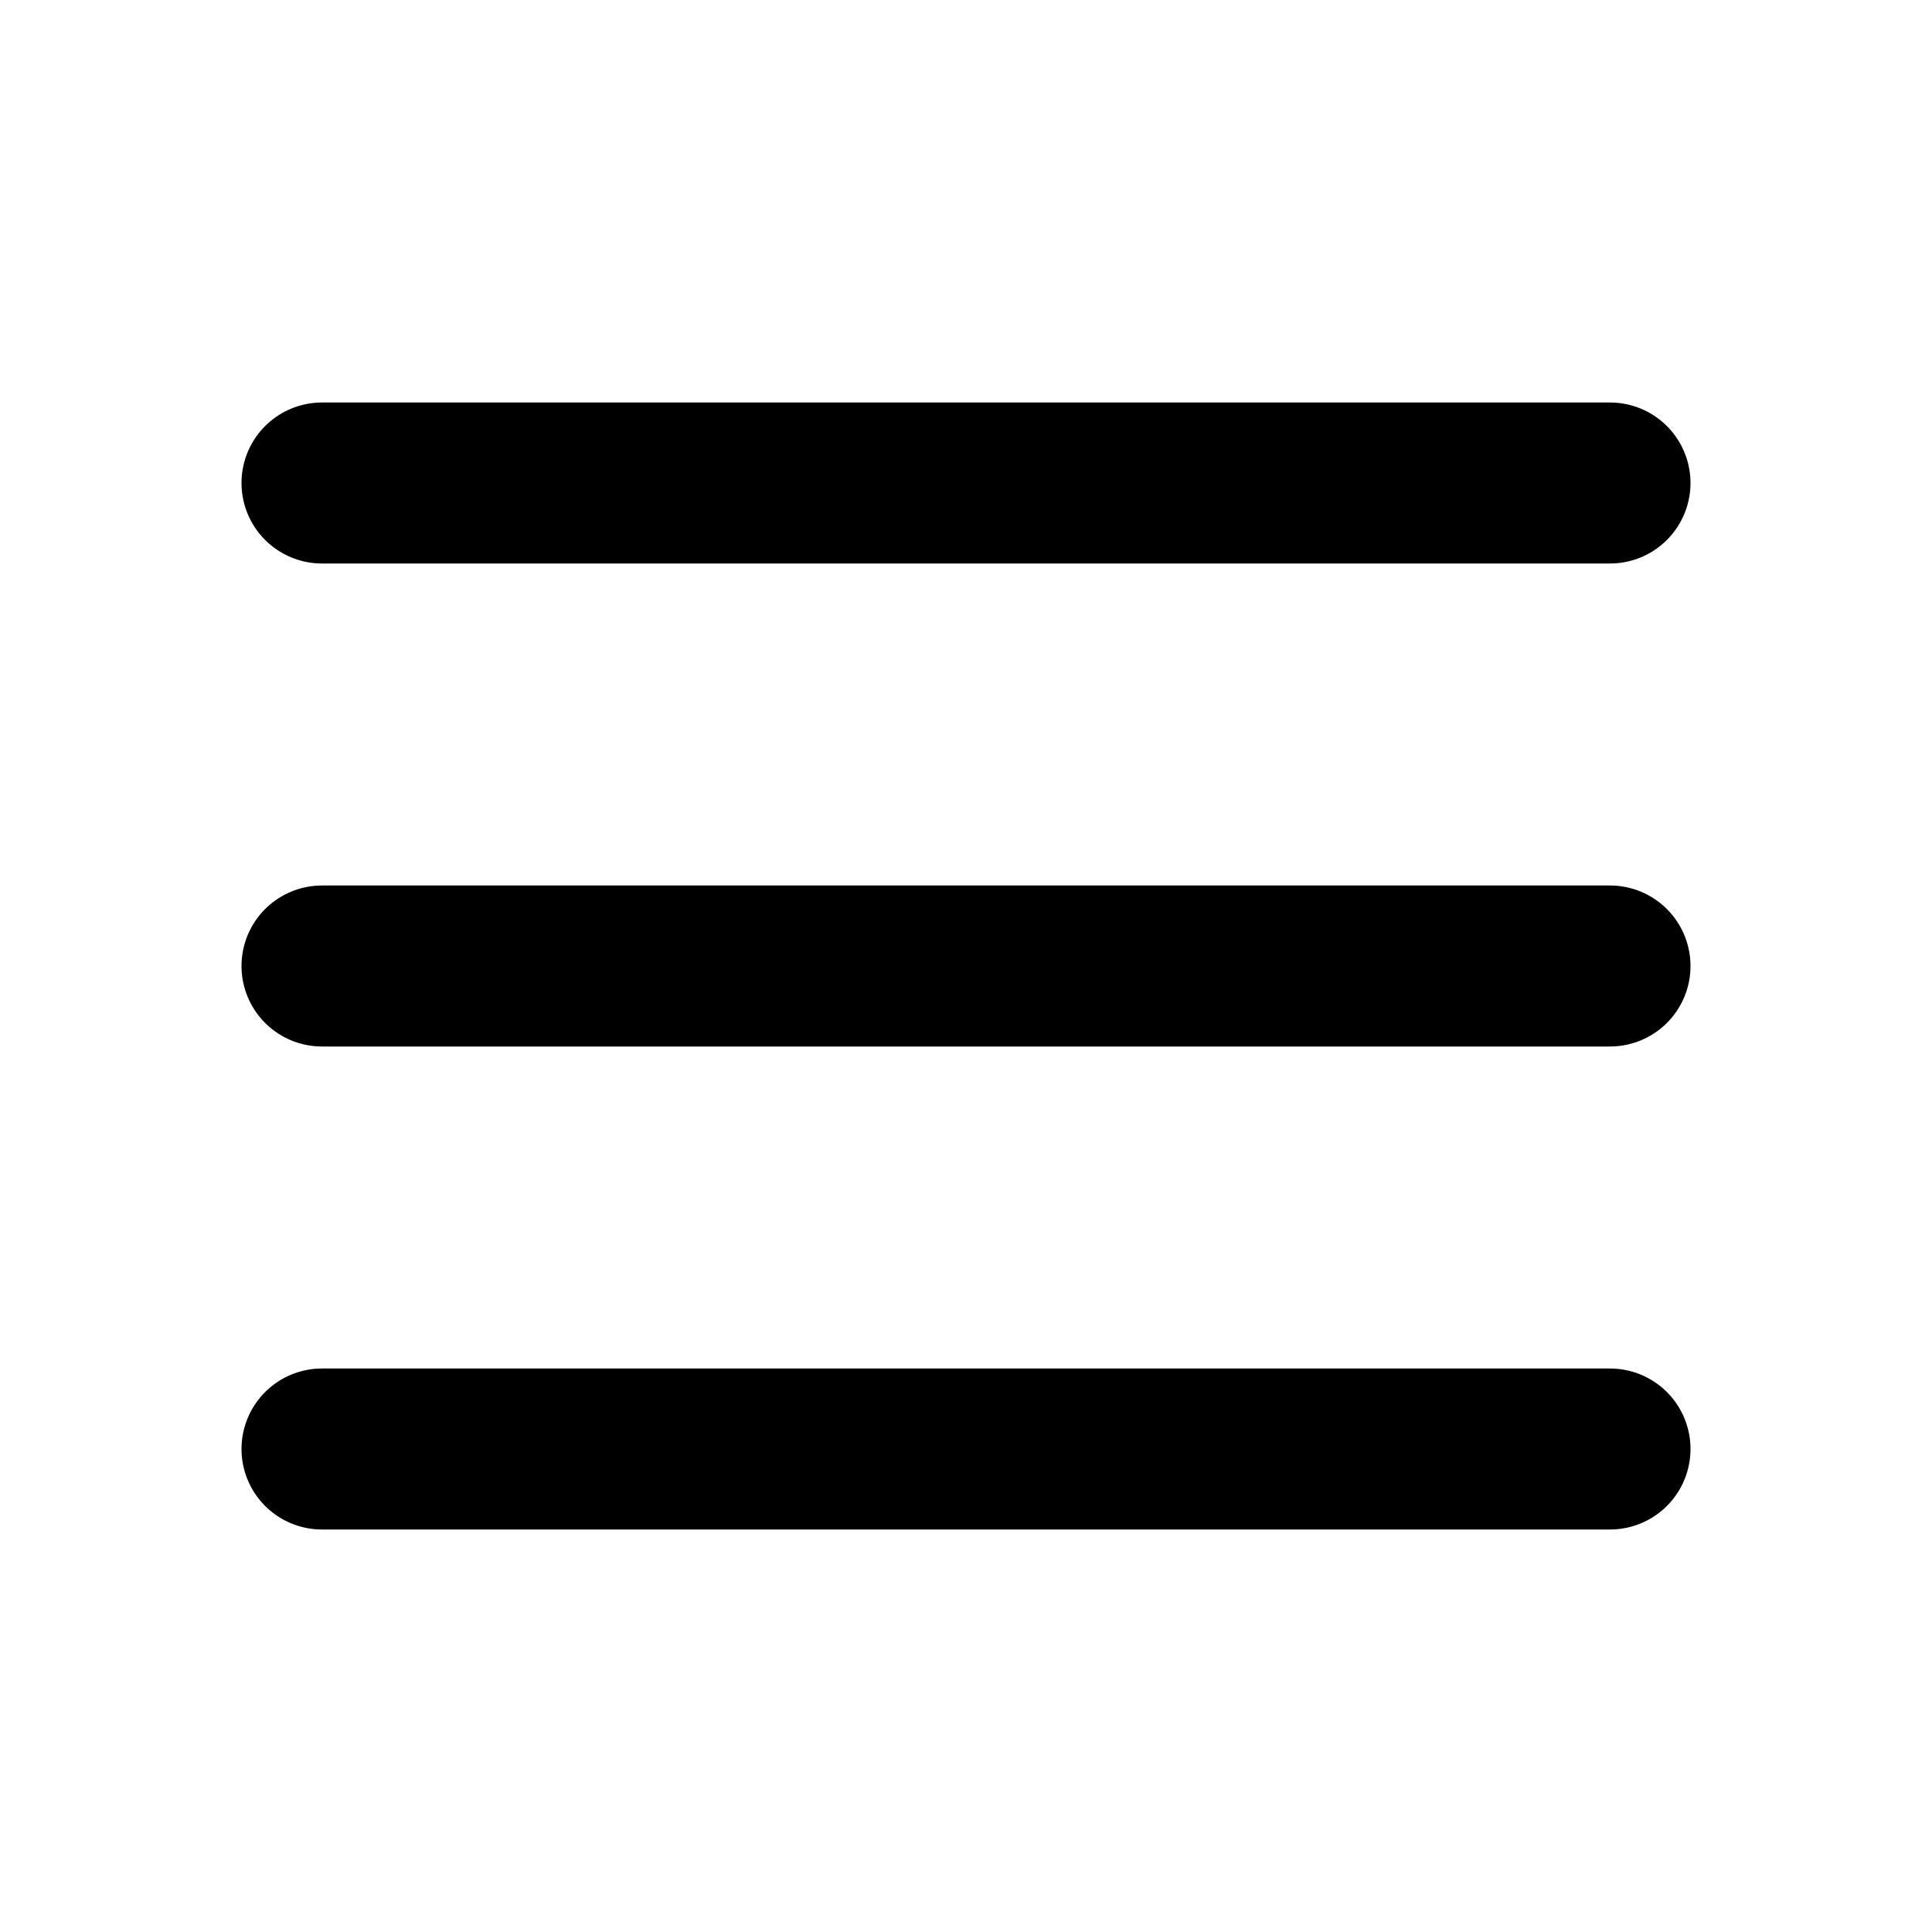
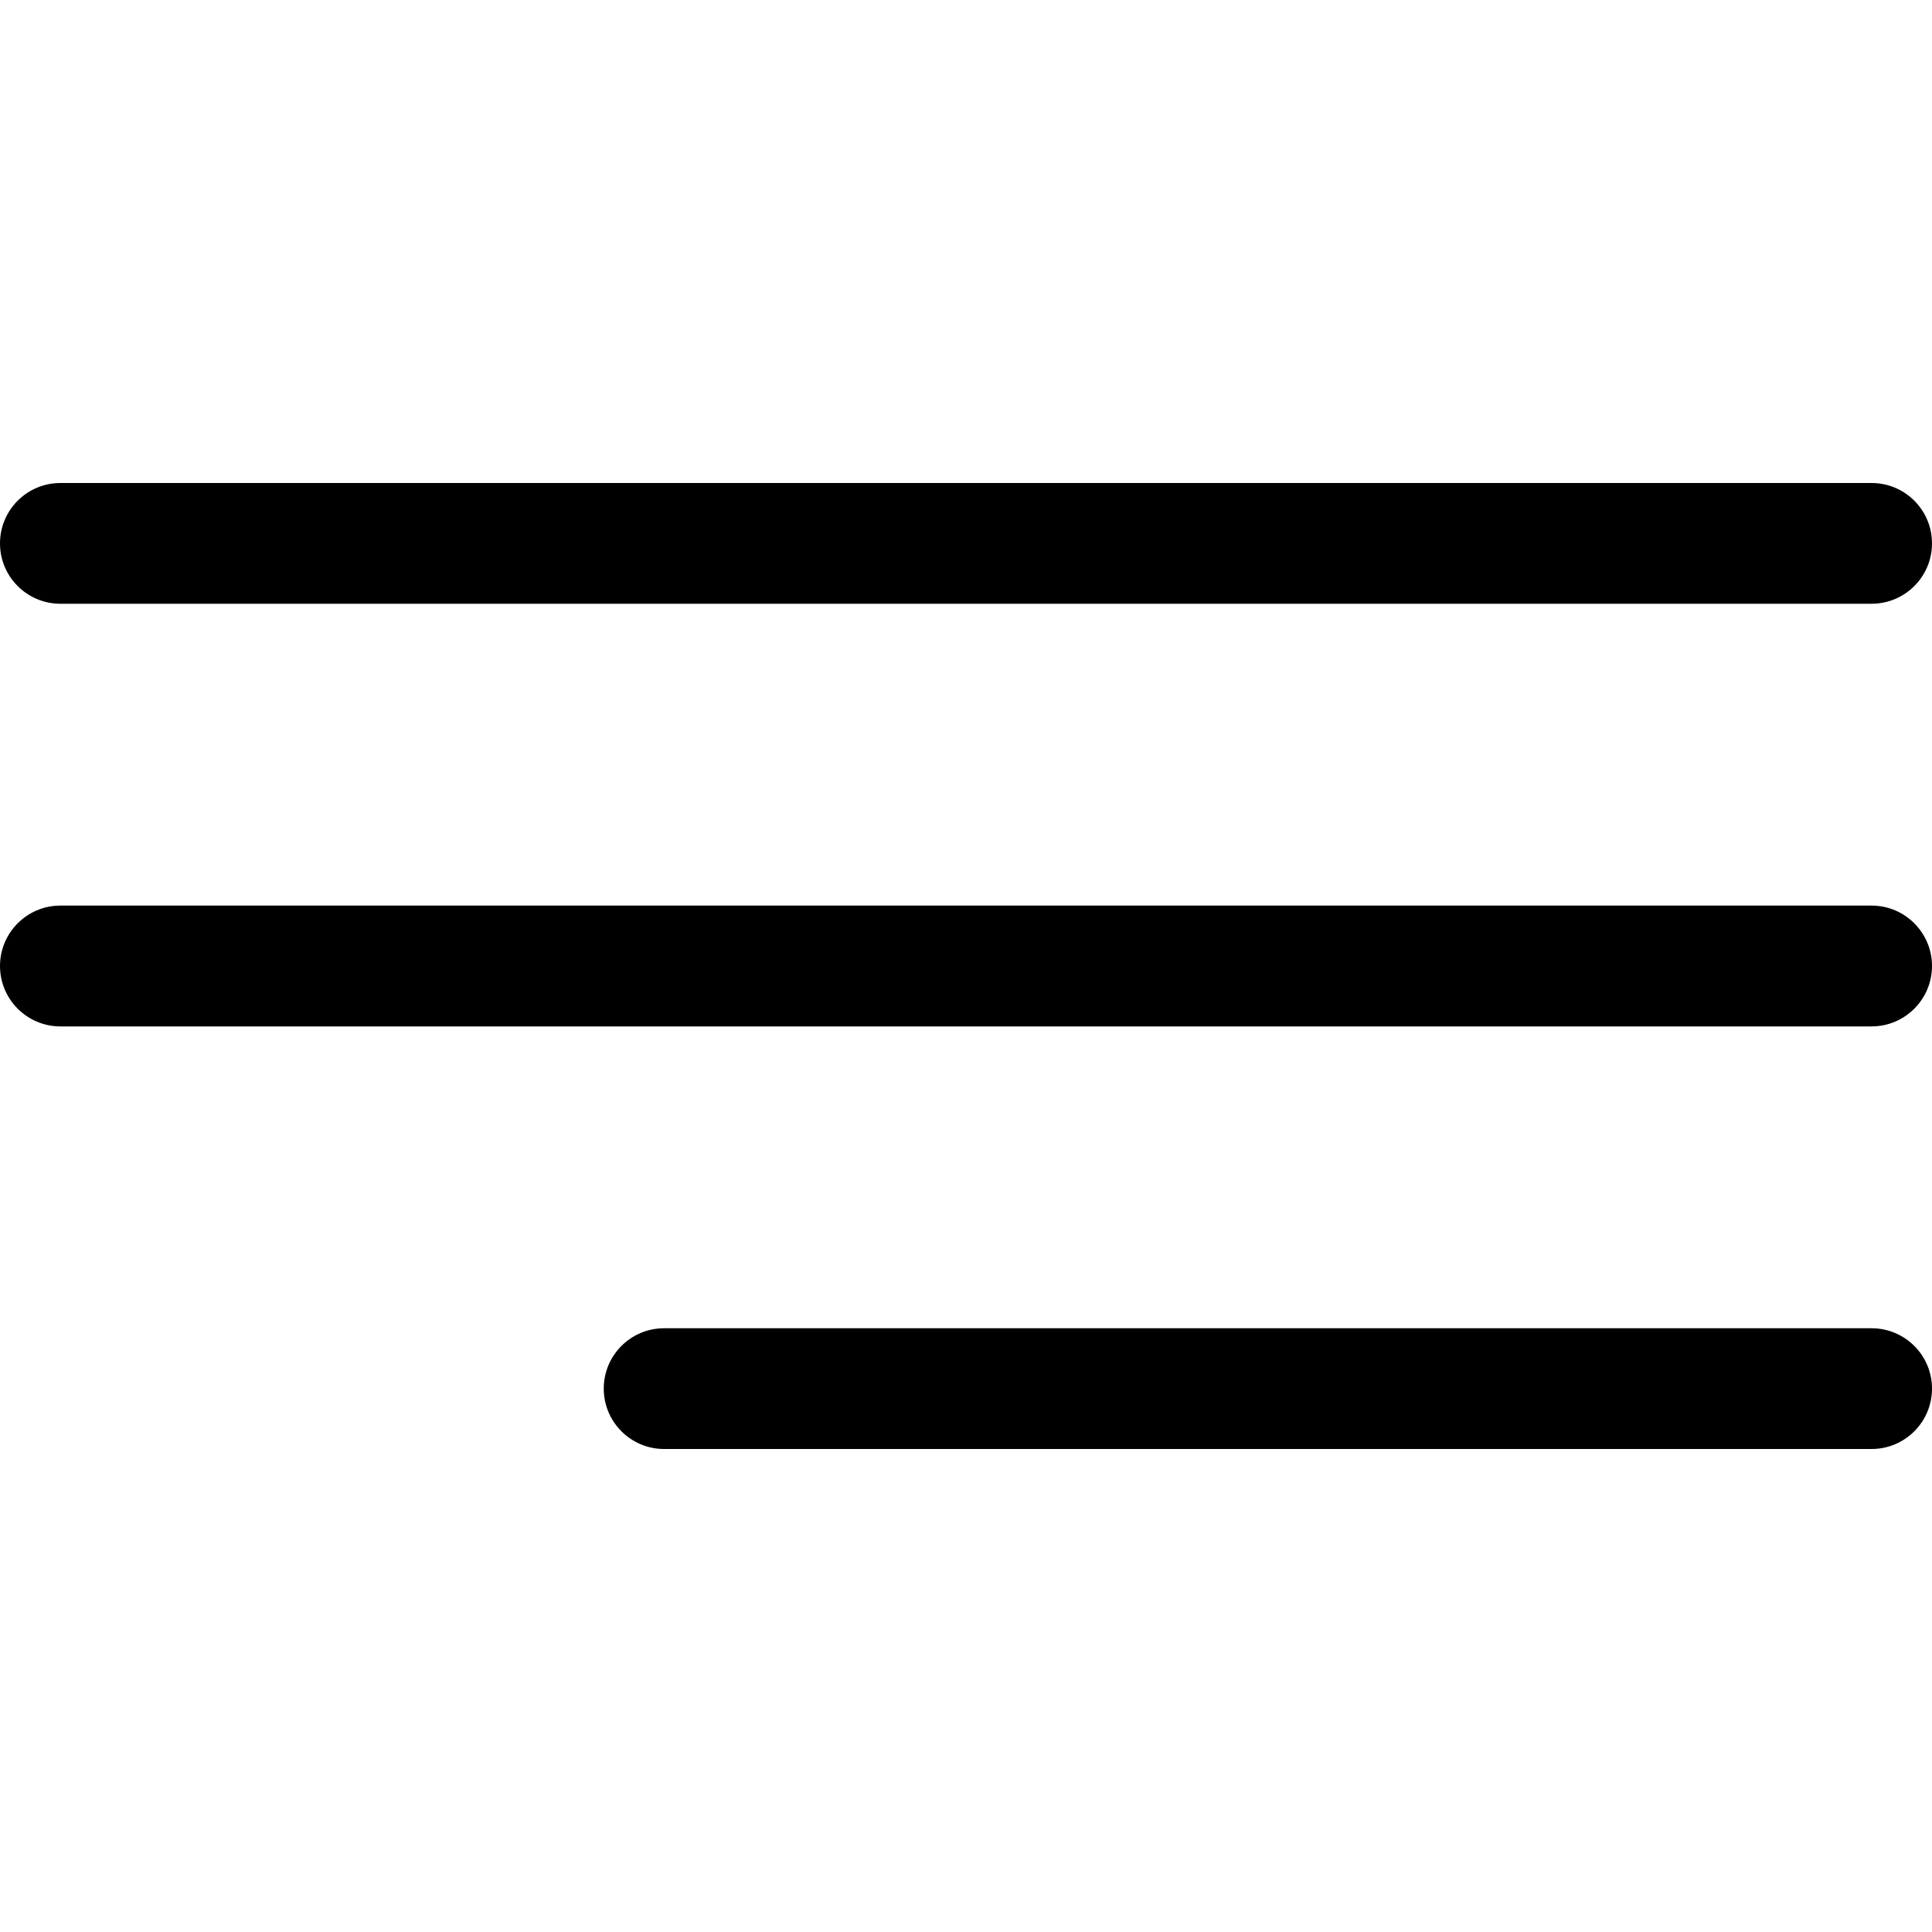
- <svg xmlns="http://www.w3.org/2000/svg" width="800px" height="800px" viewBox="0 0 24 24" fill="none">
-   <path d="M4 18L20 18" stroke="#000000" stroke-width="2" stroke-linecap="round" />
-   <path d="M4 12L20 12" stroke="#000000" stroke-width="2" stroke-linecap="round" />
-   <path d="M4 6L20 6" stroke="#000000" stroke-width="2" stroke-linecap="round" />
+ <svg xmlns="http://www.w3.org/2000/svg" viewBox="0 0 30 30" width="30" height="30" fill="none">
+   <rect id="menu (1) 1" width="30" height="30" x="0" y="0" fill="rgb(255,255,255)" fill-opacity="0" />
+   <g id="Group">
+     <g id="Menu 1">
+       <path id="Vector" d="M29.062 14.062L0.937 14.062C0.42 14.062 0 14.483 0 15C0 15.517 0.42 15.938 0.937 15.938L29.062 15.938C29.58 15.938 30 15.517 30 15C30 14.483 29.58 14.062 29.062 14.062Z" fill="rgb(0,0,0)" fill-rule="nonzero" />
+       <path id="Vector" d="M29.062 20.625L10.312 20.625C9.795 20.625 9.375 21.045 9.375 21.562C9.375 22.08 9.795 22.5 10.312 22.5L29.062 22.5C29.58 22.5 30 22.08 30 21.562C30 21.045 29.58 20.625 29.062 20.625Z" fill="rgb(0,0,0)" fill-rule="nonzero" />
+       <path id="Vector" d="M0.937 9.375L29.062 9.375C29.58 9.375 30 8.955 30 8.438C30 7.92 29.58 7.5 29.062 7.5L0.937 7.5C0.42 7.5 0 7.92 0 8.438C0 8.955 0.42 9.375 0.937 9.375Z" fill="rgb(0,0,0)" fill-rule="nonzero" />
+     </g>
+   </g>
</svg>
